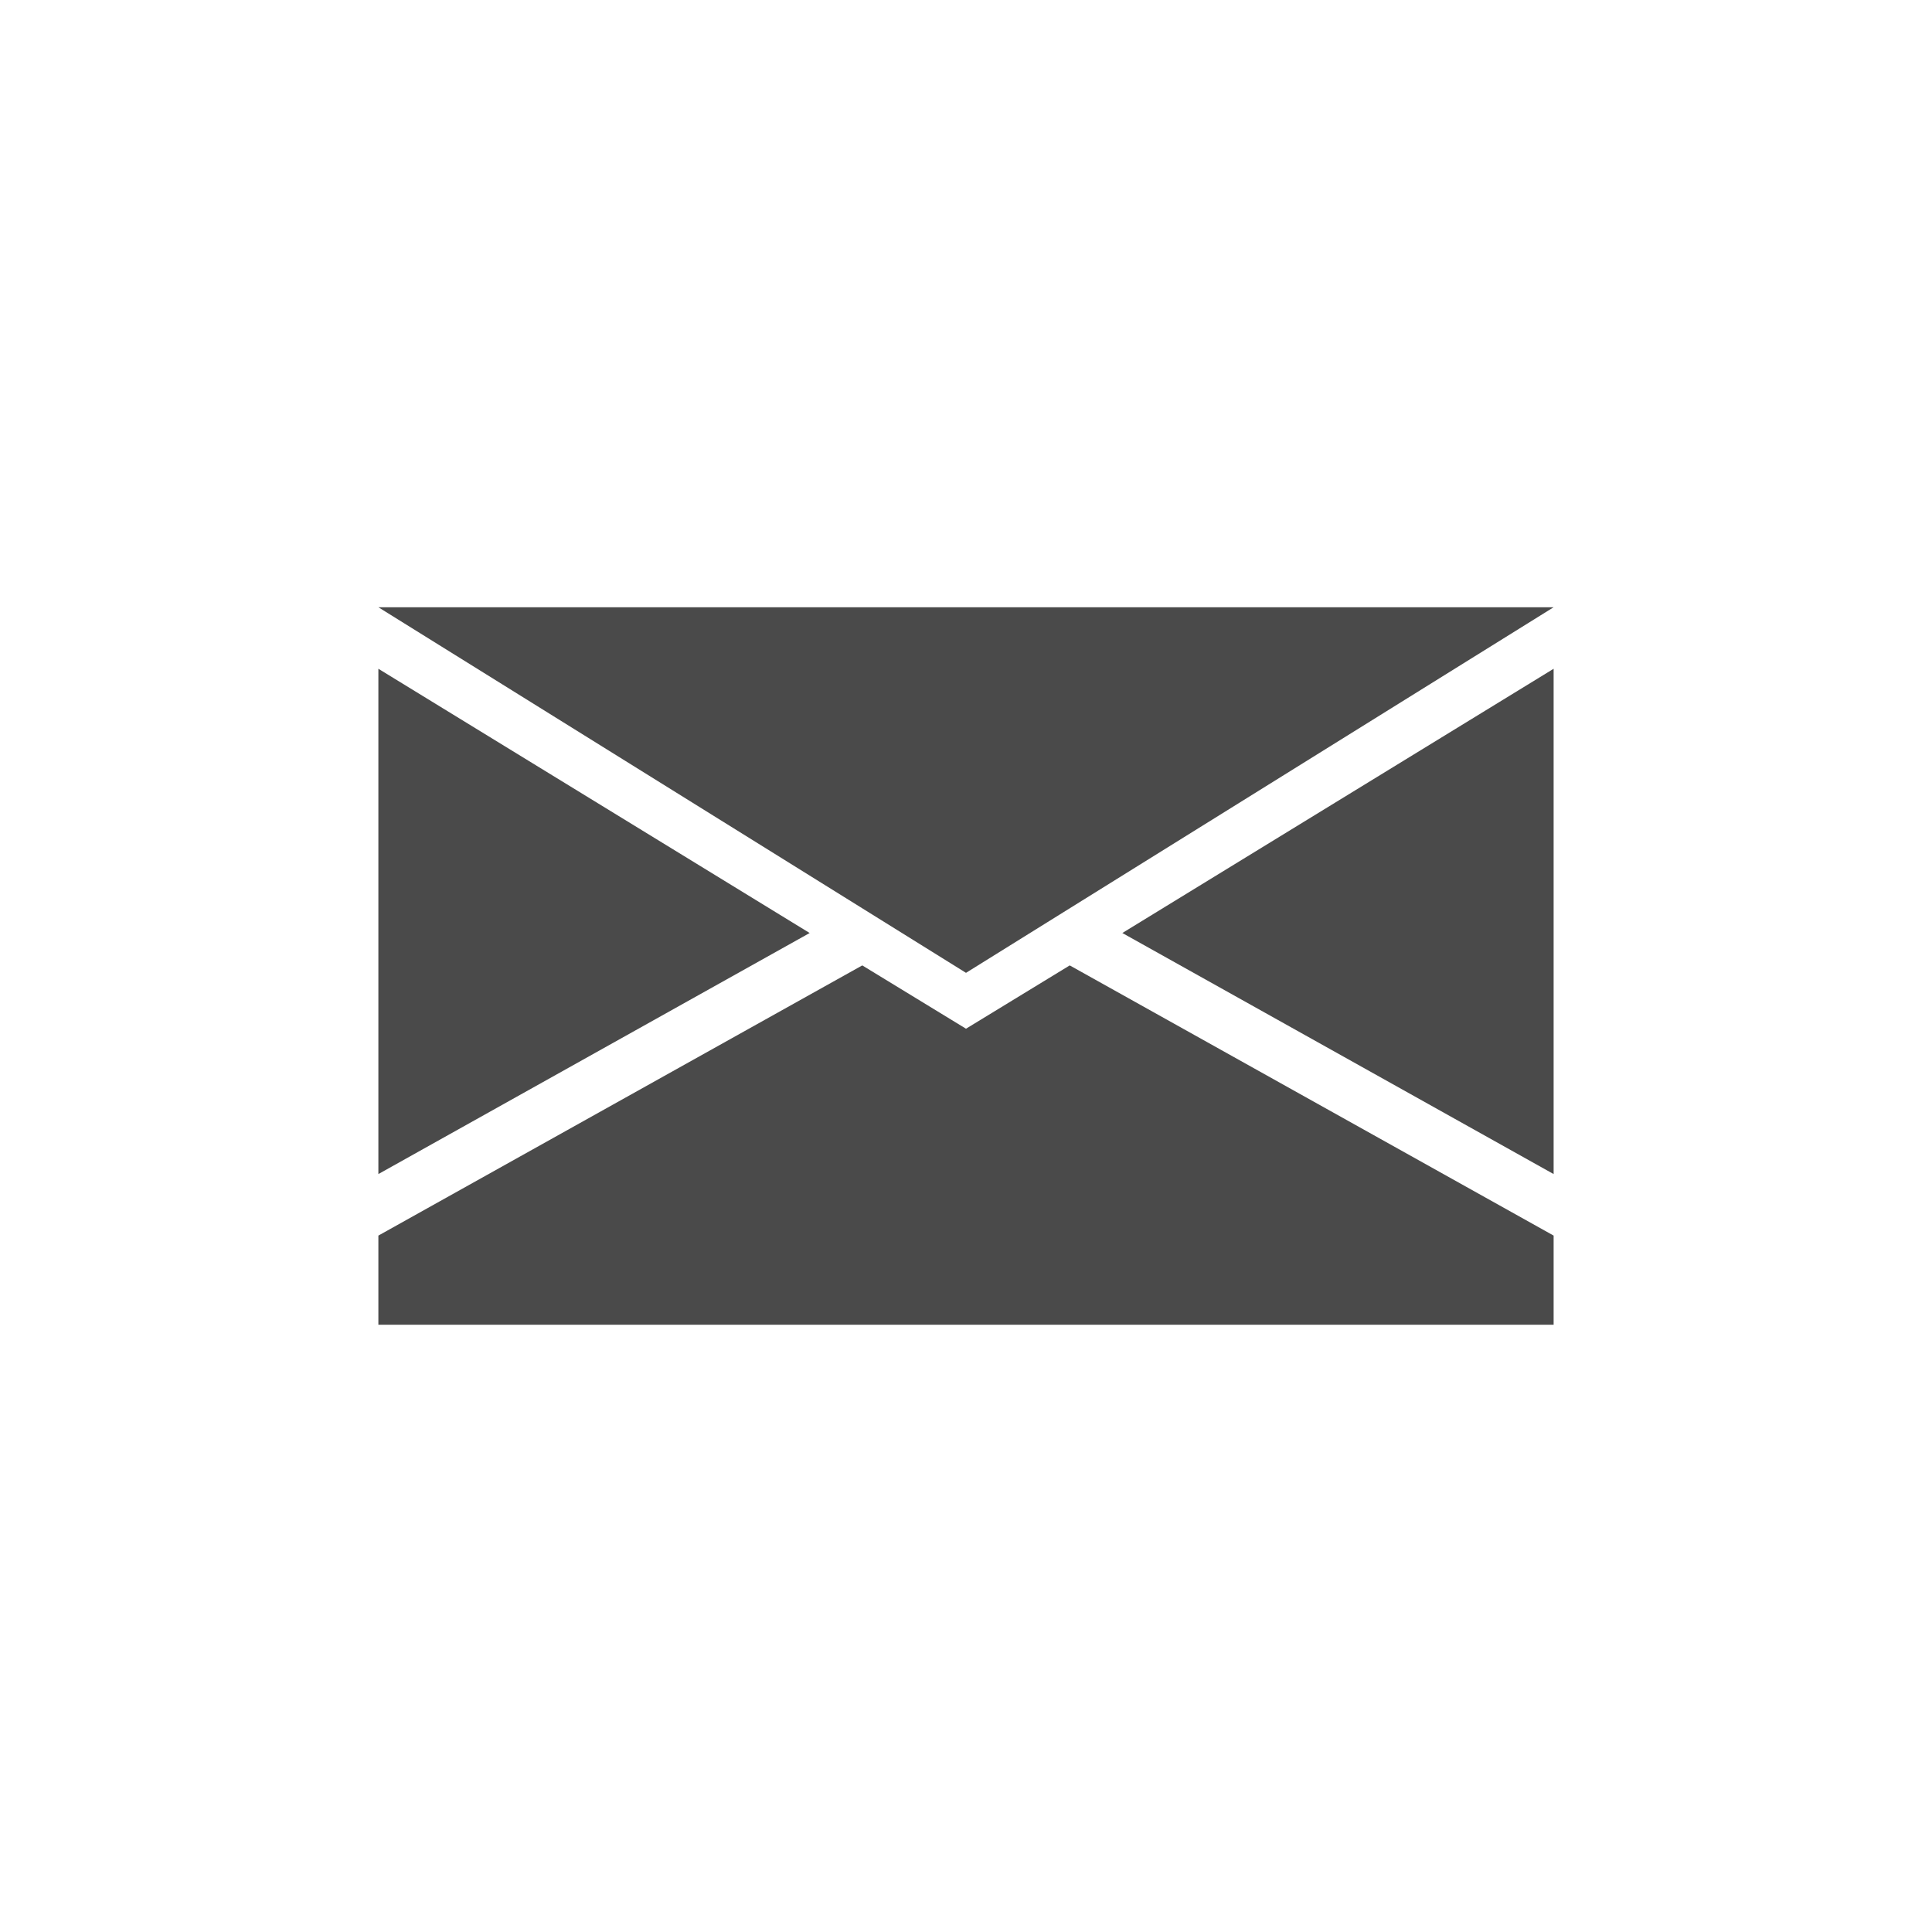
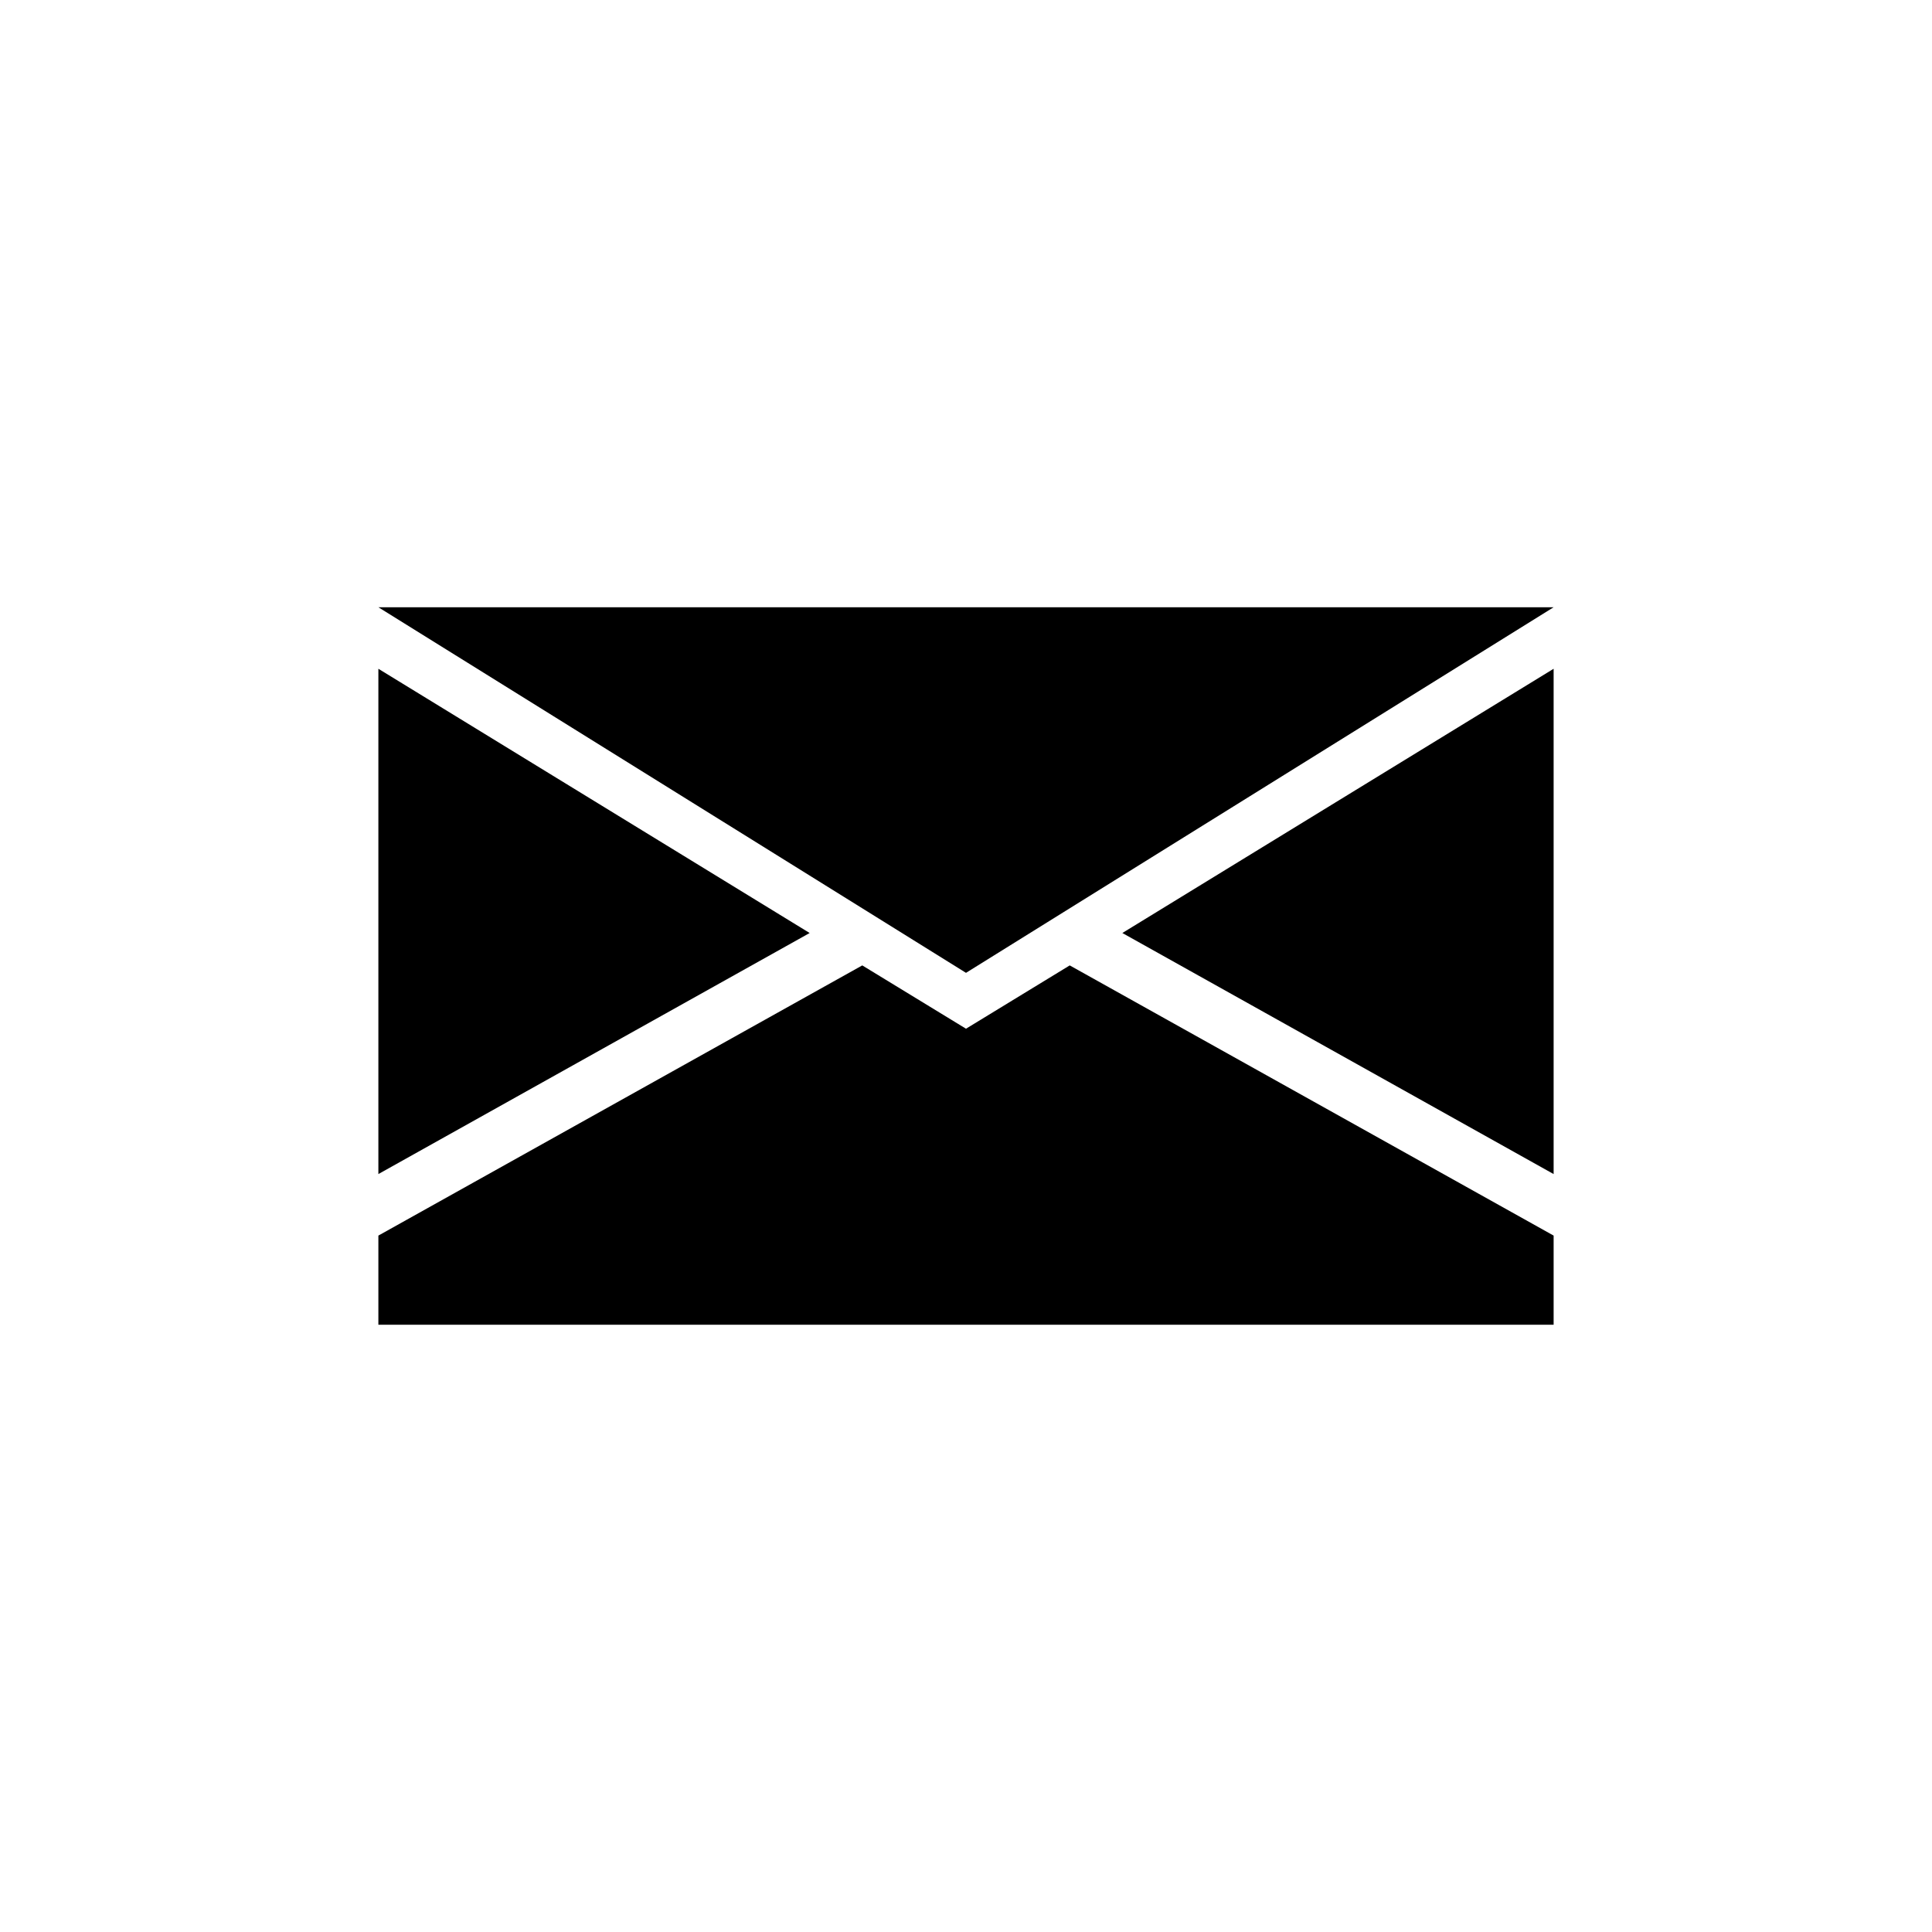
<svg xmlns="http://www.w3.org/2000/svg" version="1.1" id="Layer_1" x="0px" y="0px" viewBox="0 0 650 650" enable-background="new 0 0 650 650" xml:space="preserve">
  <g id="mail">
-     <polygon fill="#4A4A4A" points="127.3,204.3 522.7,204.3 325,327.3  " />
+     <polygon points="127.3,204.3 522.7,204.3 325,327.3  " />
    <g>
-       <polygon fill="#4A4A4A" points="522.7,395 522.7,225 377.6,313.9   " />
-       <polygon fill="#4A4A4A" points="272.4,313.9 127.3,225 127.3,395   " />
-       <polygon fill="#4A4A4A" points="359.9,324.8 325,346.1 290.1,324.8 127.3,415.7 127.3,445.7 522.7,445.7 522.7,415.7   " />
+       <polygon points="522.7,395 522.7,225 377.6,313.9   " />
+       <polygon points="272.4,313.9 127.3,225 127.3,395   " />
+       <polygon points="359.9,324.8 325,346.1 290.1,324.8 127.3,415.7 127.3,445.7 522.7,445.7 522.7,415.7   " />
    </g>
  </g>
</svg>
